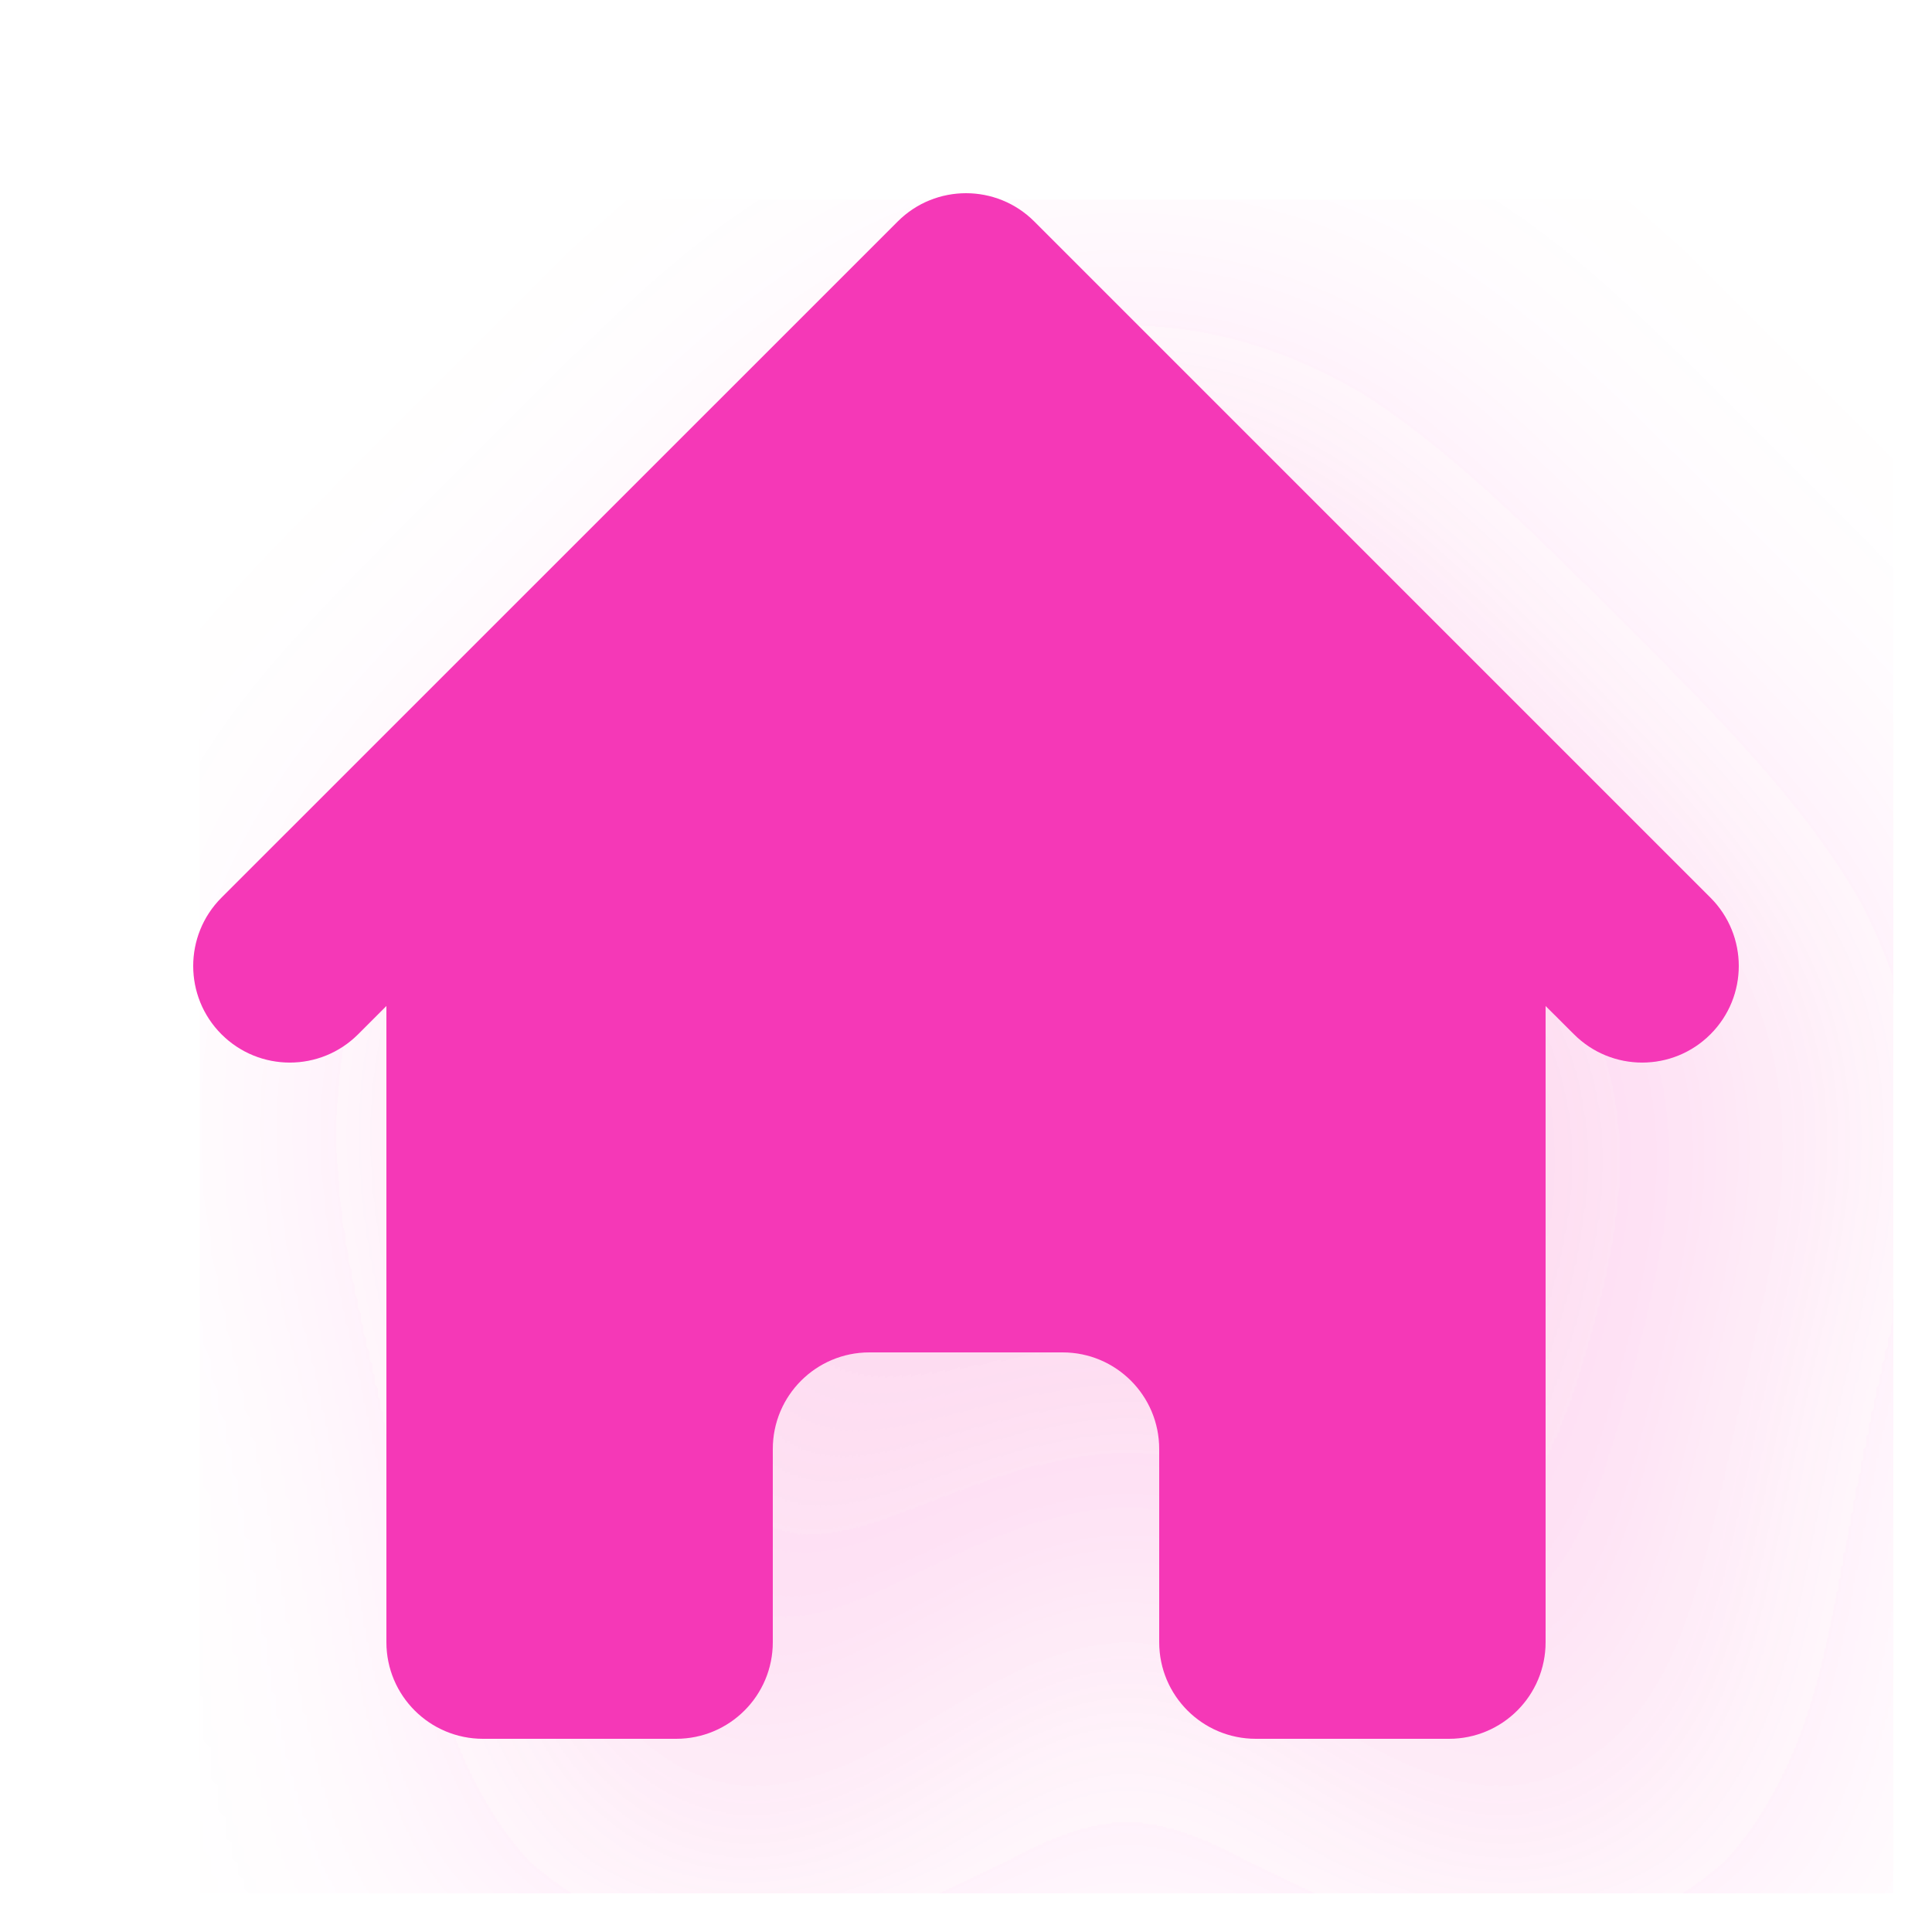
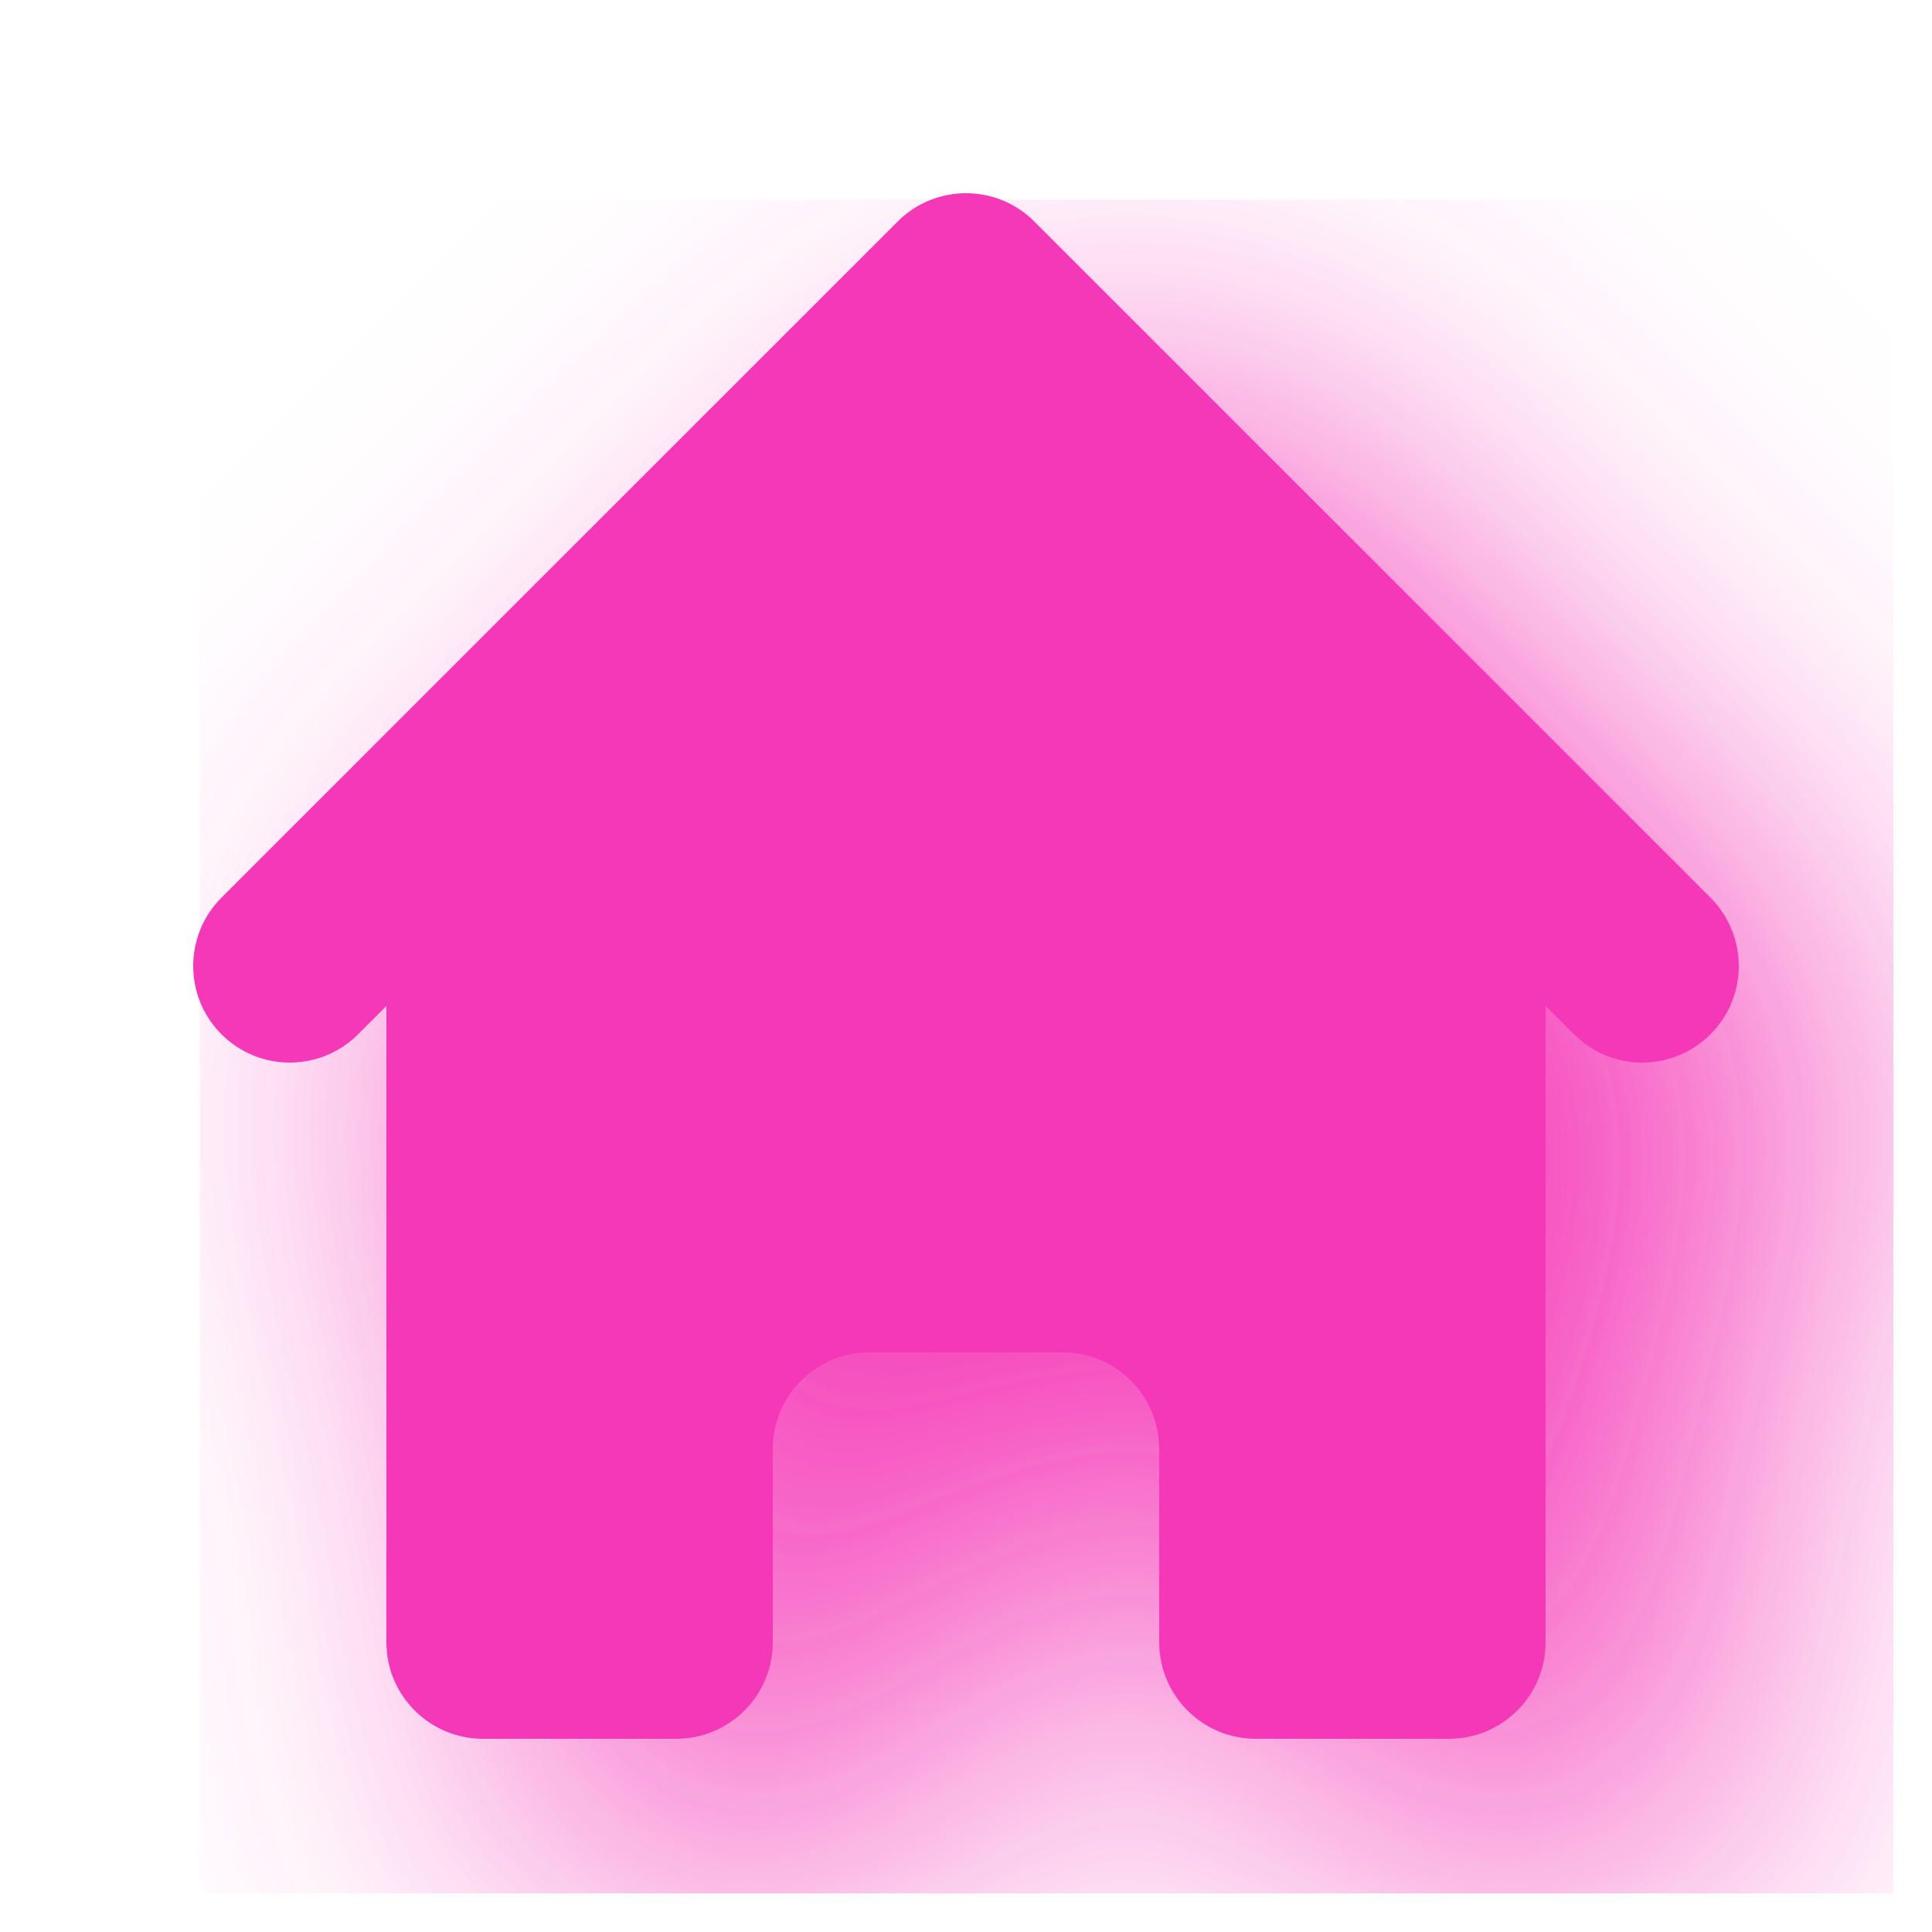
<svg xmlns="http://www.w3.org/2000/svg" width="24" height="24" viewBox="0 0 24 24" fill="none">
  <defs>
    <filter id="shadow">
-       <feDropShadow dx="2" dy="2" stdDeviation="3" flood-color="#F539B7" flood-opacity="0.2" />
+       <feDropShadow dx="2" dy="2" stdDeviation="3" flood-color="#F539B7" floodOpacity="0.2" />
    </filter>
  </defs>
  <path d="M12.848 2.751C12.38 2.283 11.62 2.283 11.152 2.751L2.751 11.151C2.283 11.62 2.283 12.38 2.751 12.848C3.22 13.317 3.98 13.317 4.449 12.848L4.8 12.497V20.4C4.8 21.063 5.337 21.6 6 21.6H8.4C9.063 21.6 9.6 21.063 9.6 20.4V18C9.6 17.337 10.137 16.8 10.8 16.8H13.2C13.863 16.8 14.4 17.337 14.4 18V20.4C14.4 21.063 14.937 21.6 15.6 21.6H18C18.663 21.6 19.2 21.063 19.2 20.4V12.497L19.552 12.848C20.02 13.317 20.78 13.317 21.248 12.848C21.717 12.38 21.717 11.62 21.248 11.151L12.848 2.751Z" fill="#F539B7" filter="url(#shadow)" />
</svg>
